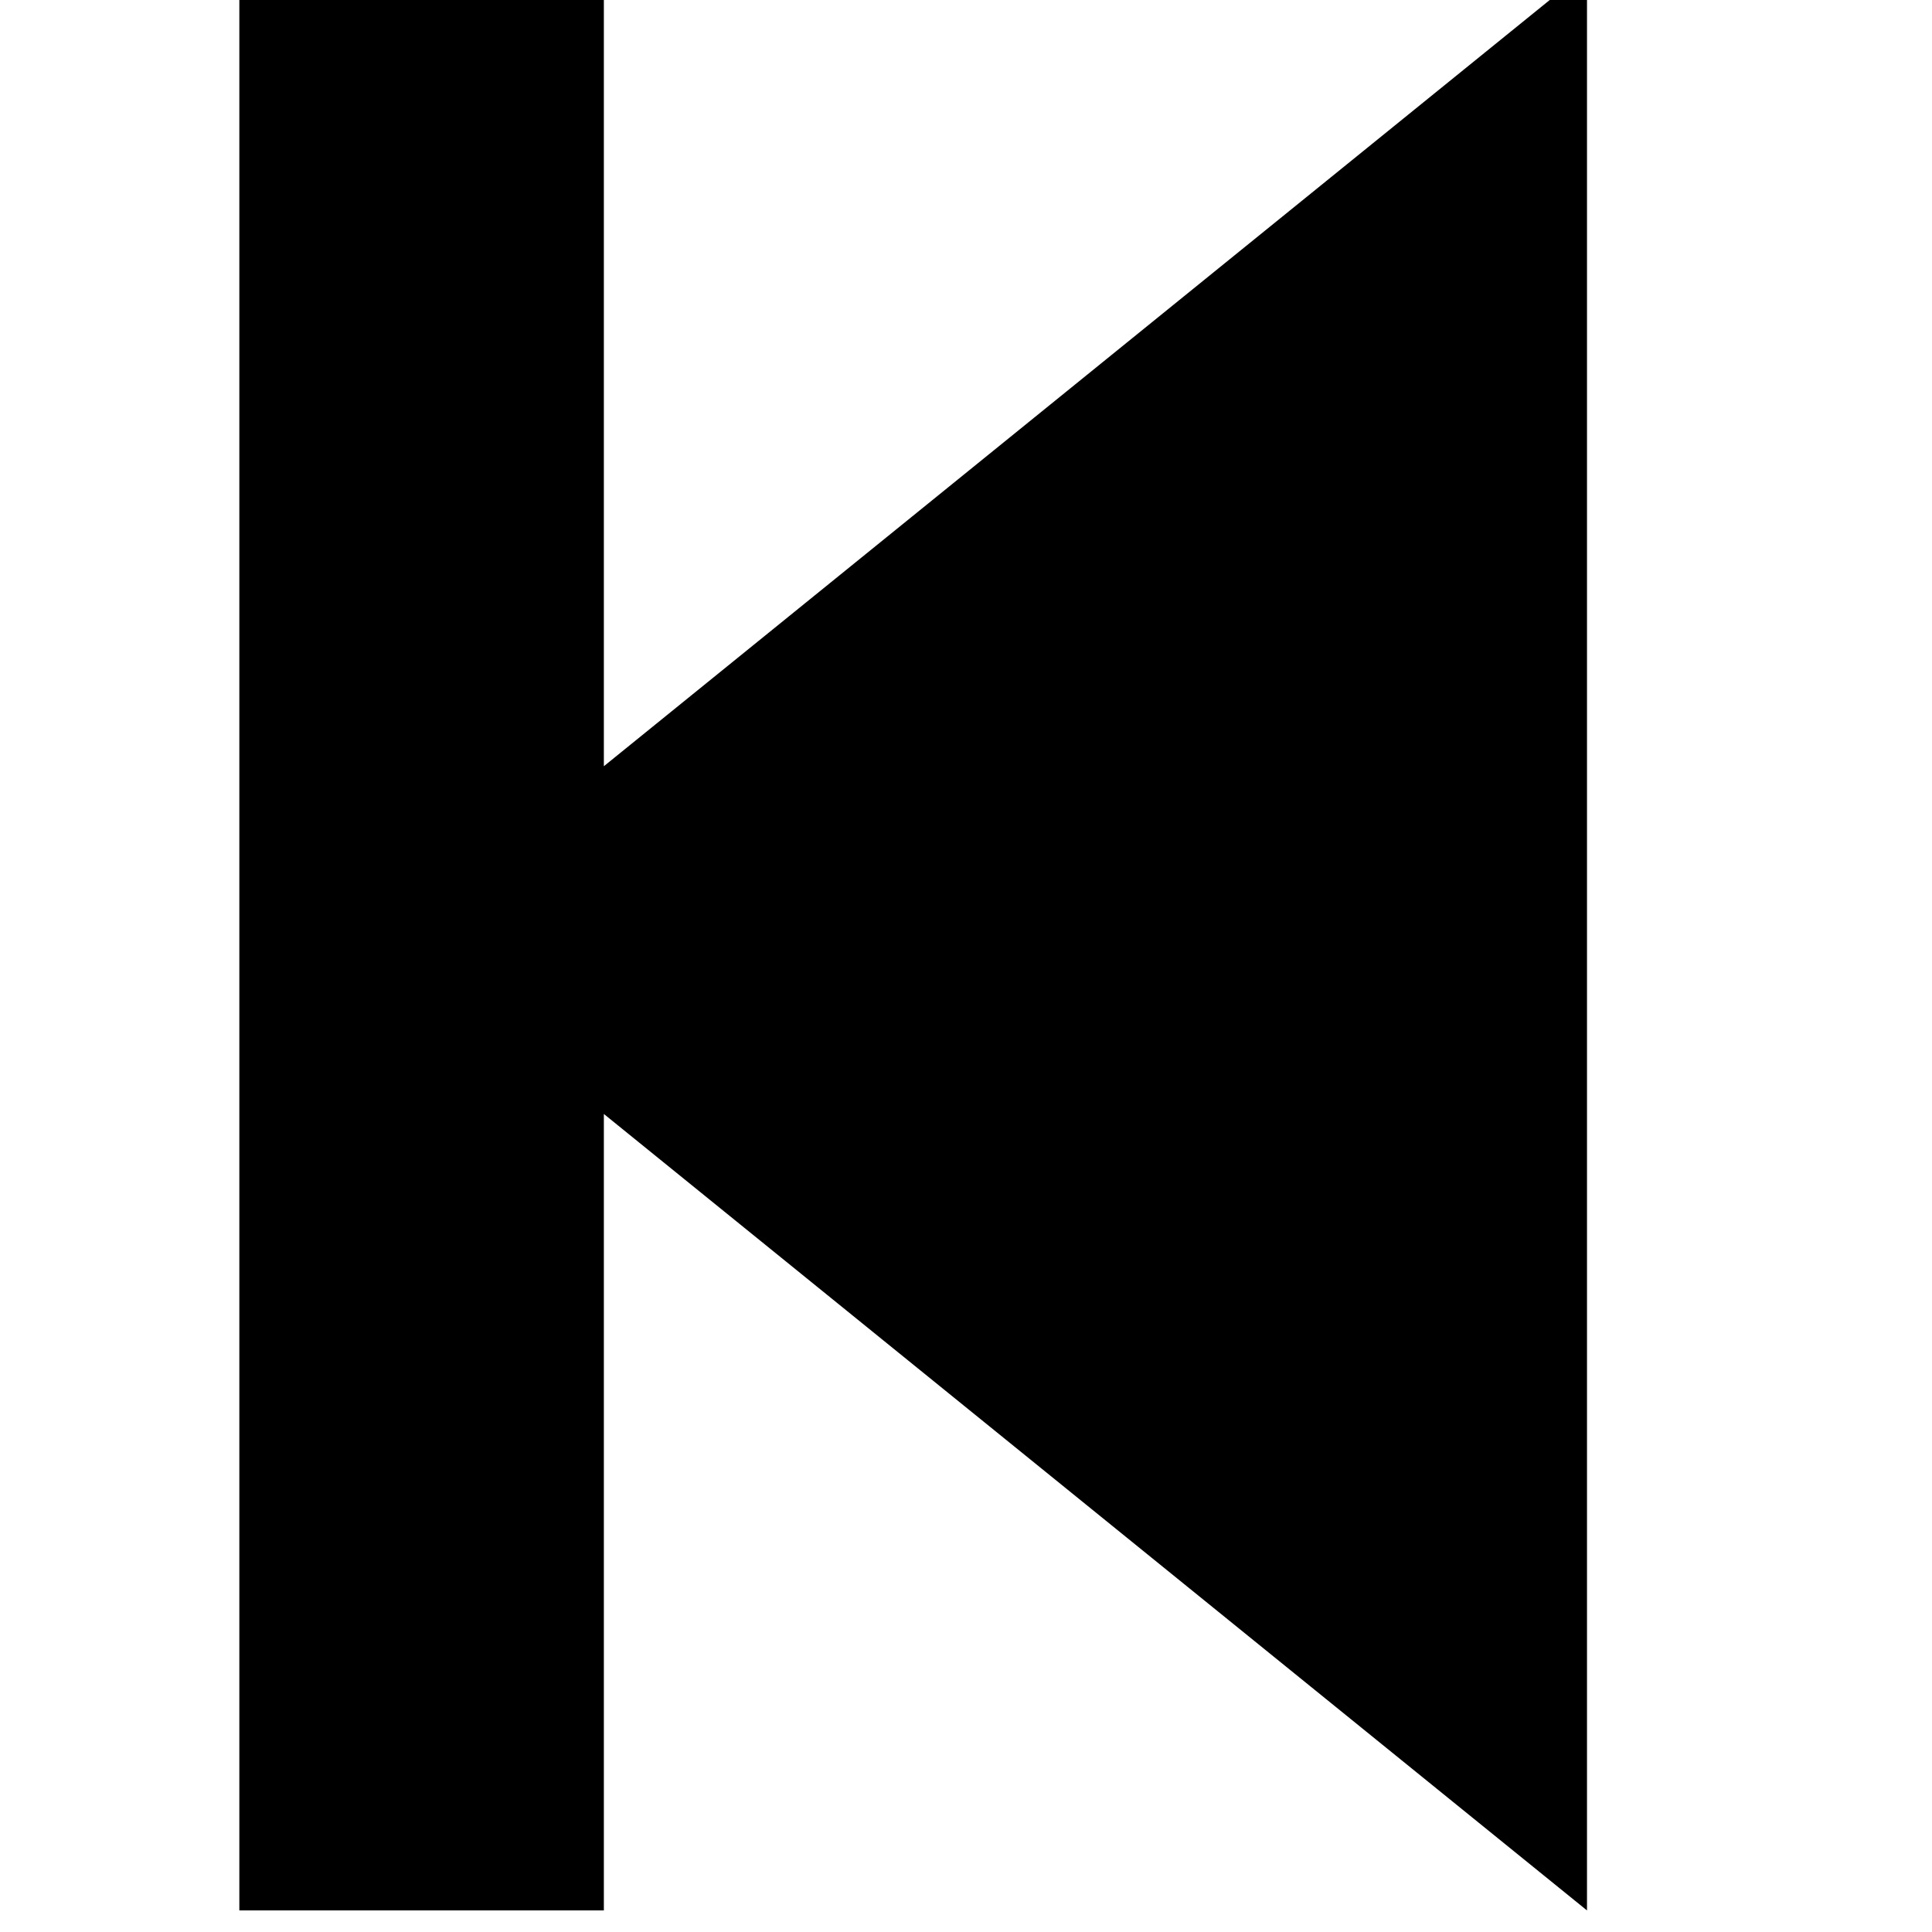
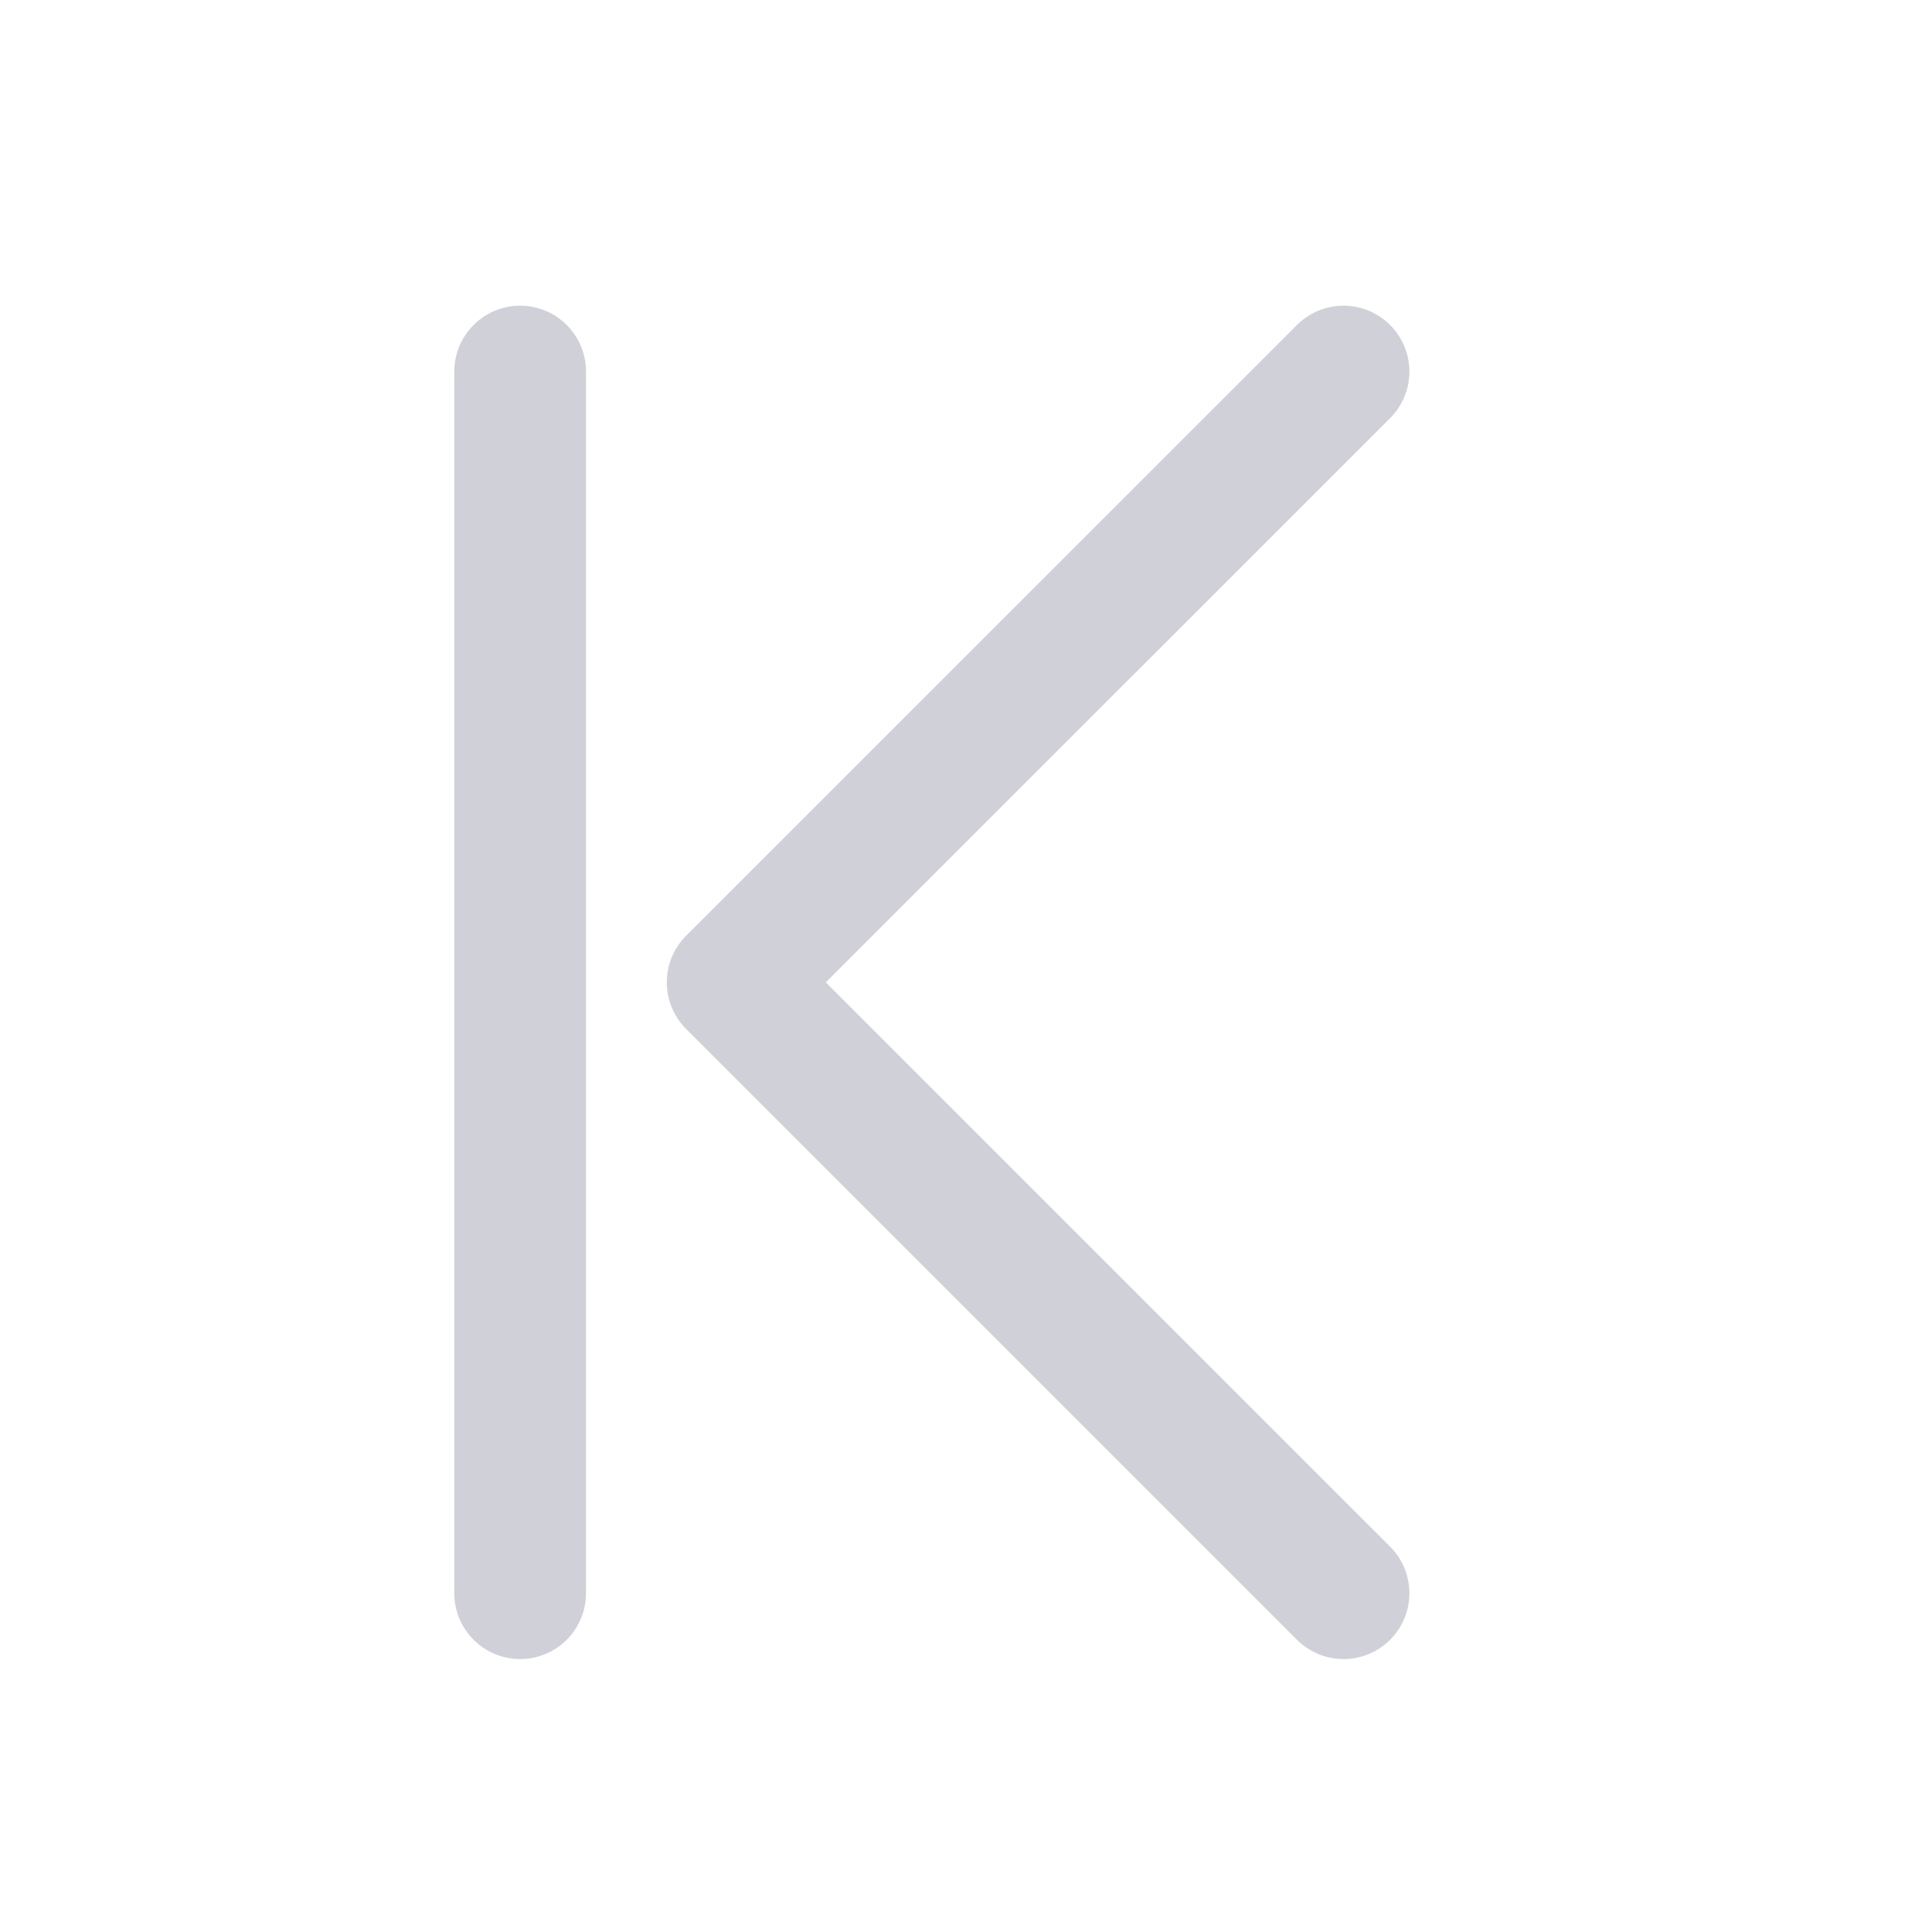
- <svg xmlns="http://www.w3.org/2000/svg" aria-hidden="true" fill="currentColor" height="1em" width="1em" viewBox="64 64 896 896">
-   <g style="transform: scale(25)">
-     <path d="M13.762 2v14.774L32 2v36L13.762 23.225V38H7V2h6.762z" fill-rule="nonzero" />
-   </g>
+ <svg xmlns="http://www.w3.org/2000/svg" width="22" height="22" viewBox="0 0 22 22" fill="none">
+   <path d="M5.923 4.231V18.142M15.299 4.231L8.343 11.186L15.299 18.142" stroke="#D0D0D8" stroke-width="1.5" stroke-linecap="round" stroke-linejoin="round" />
</svg>
